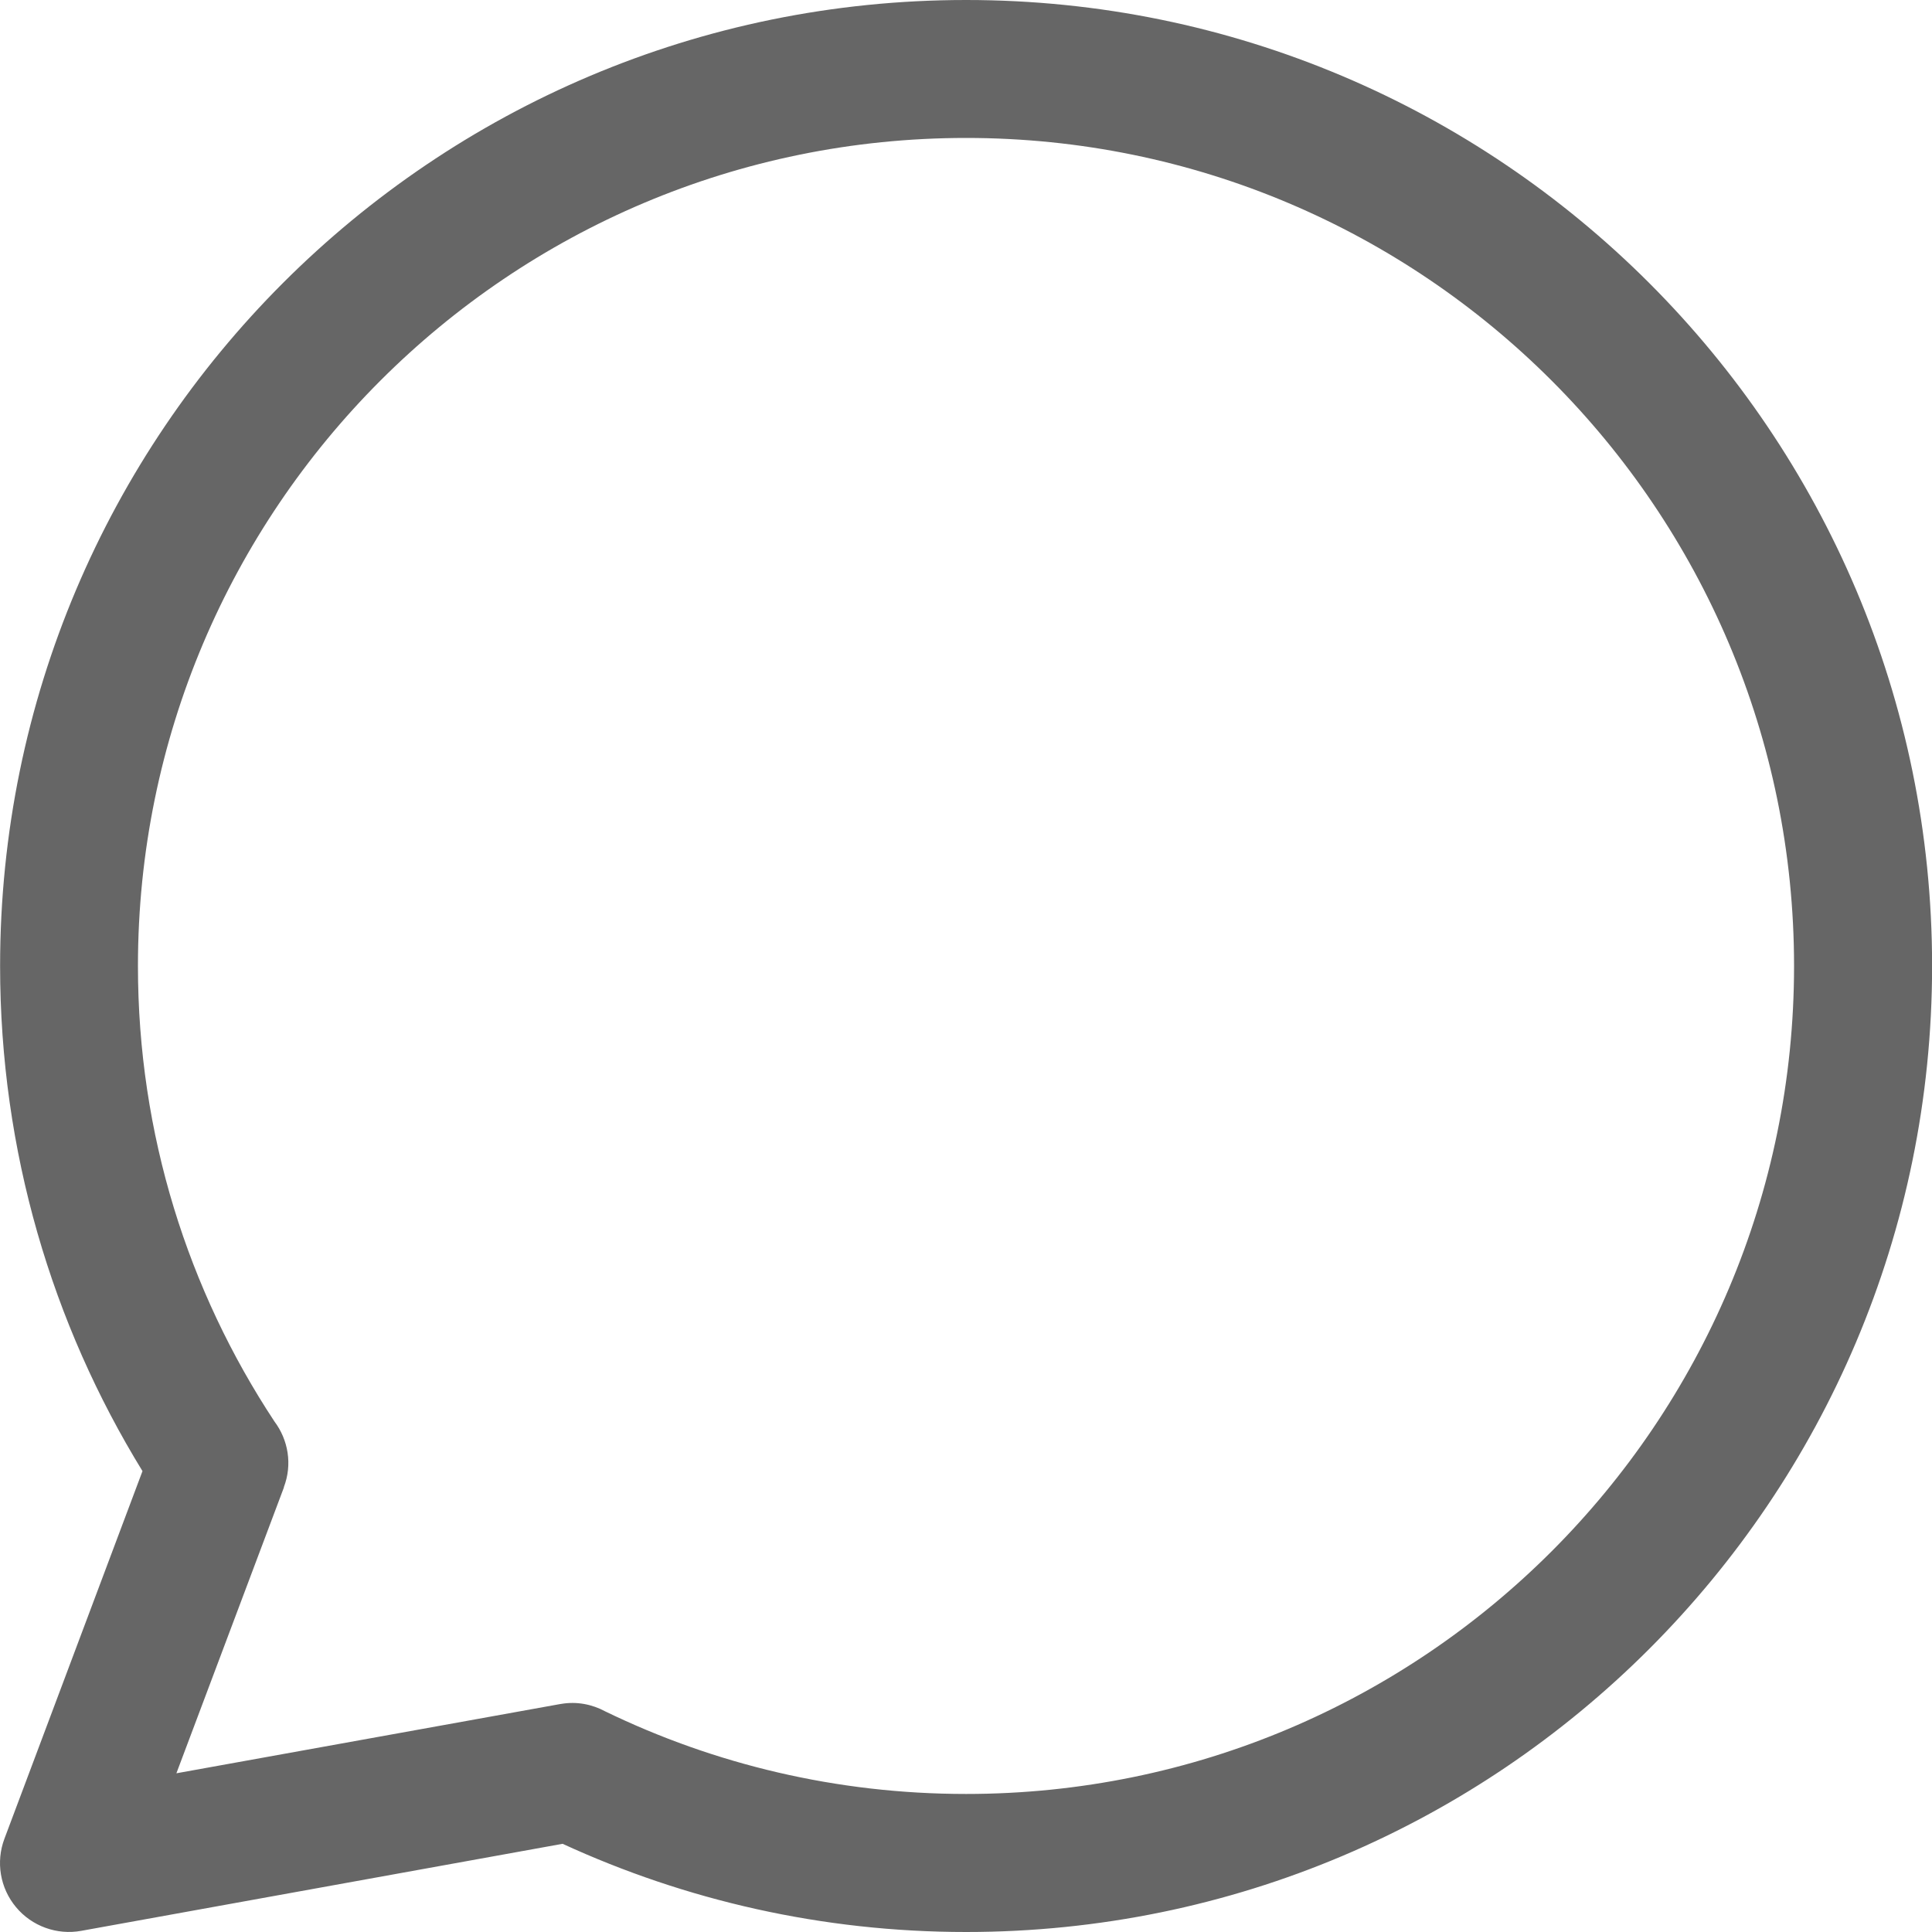
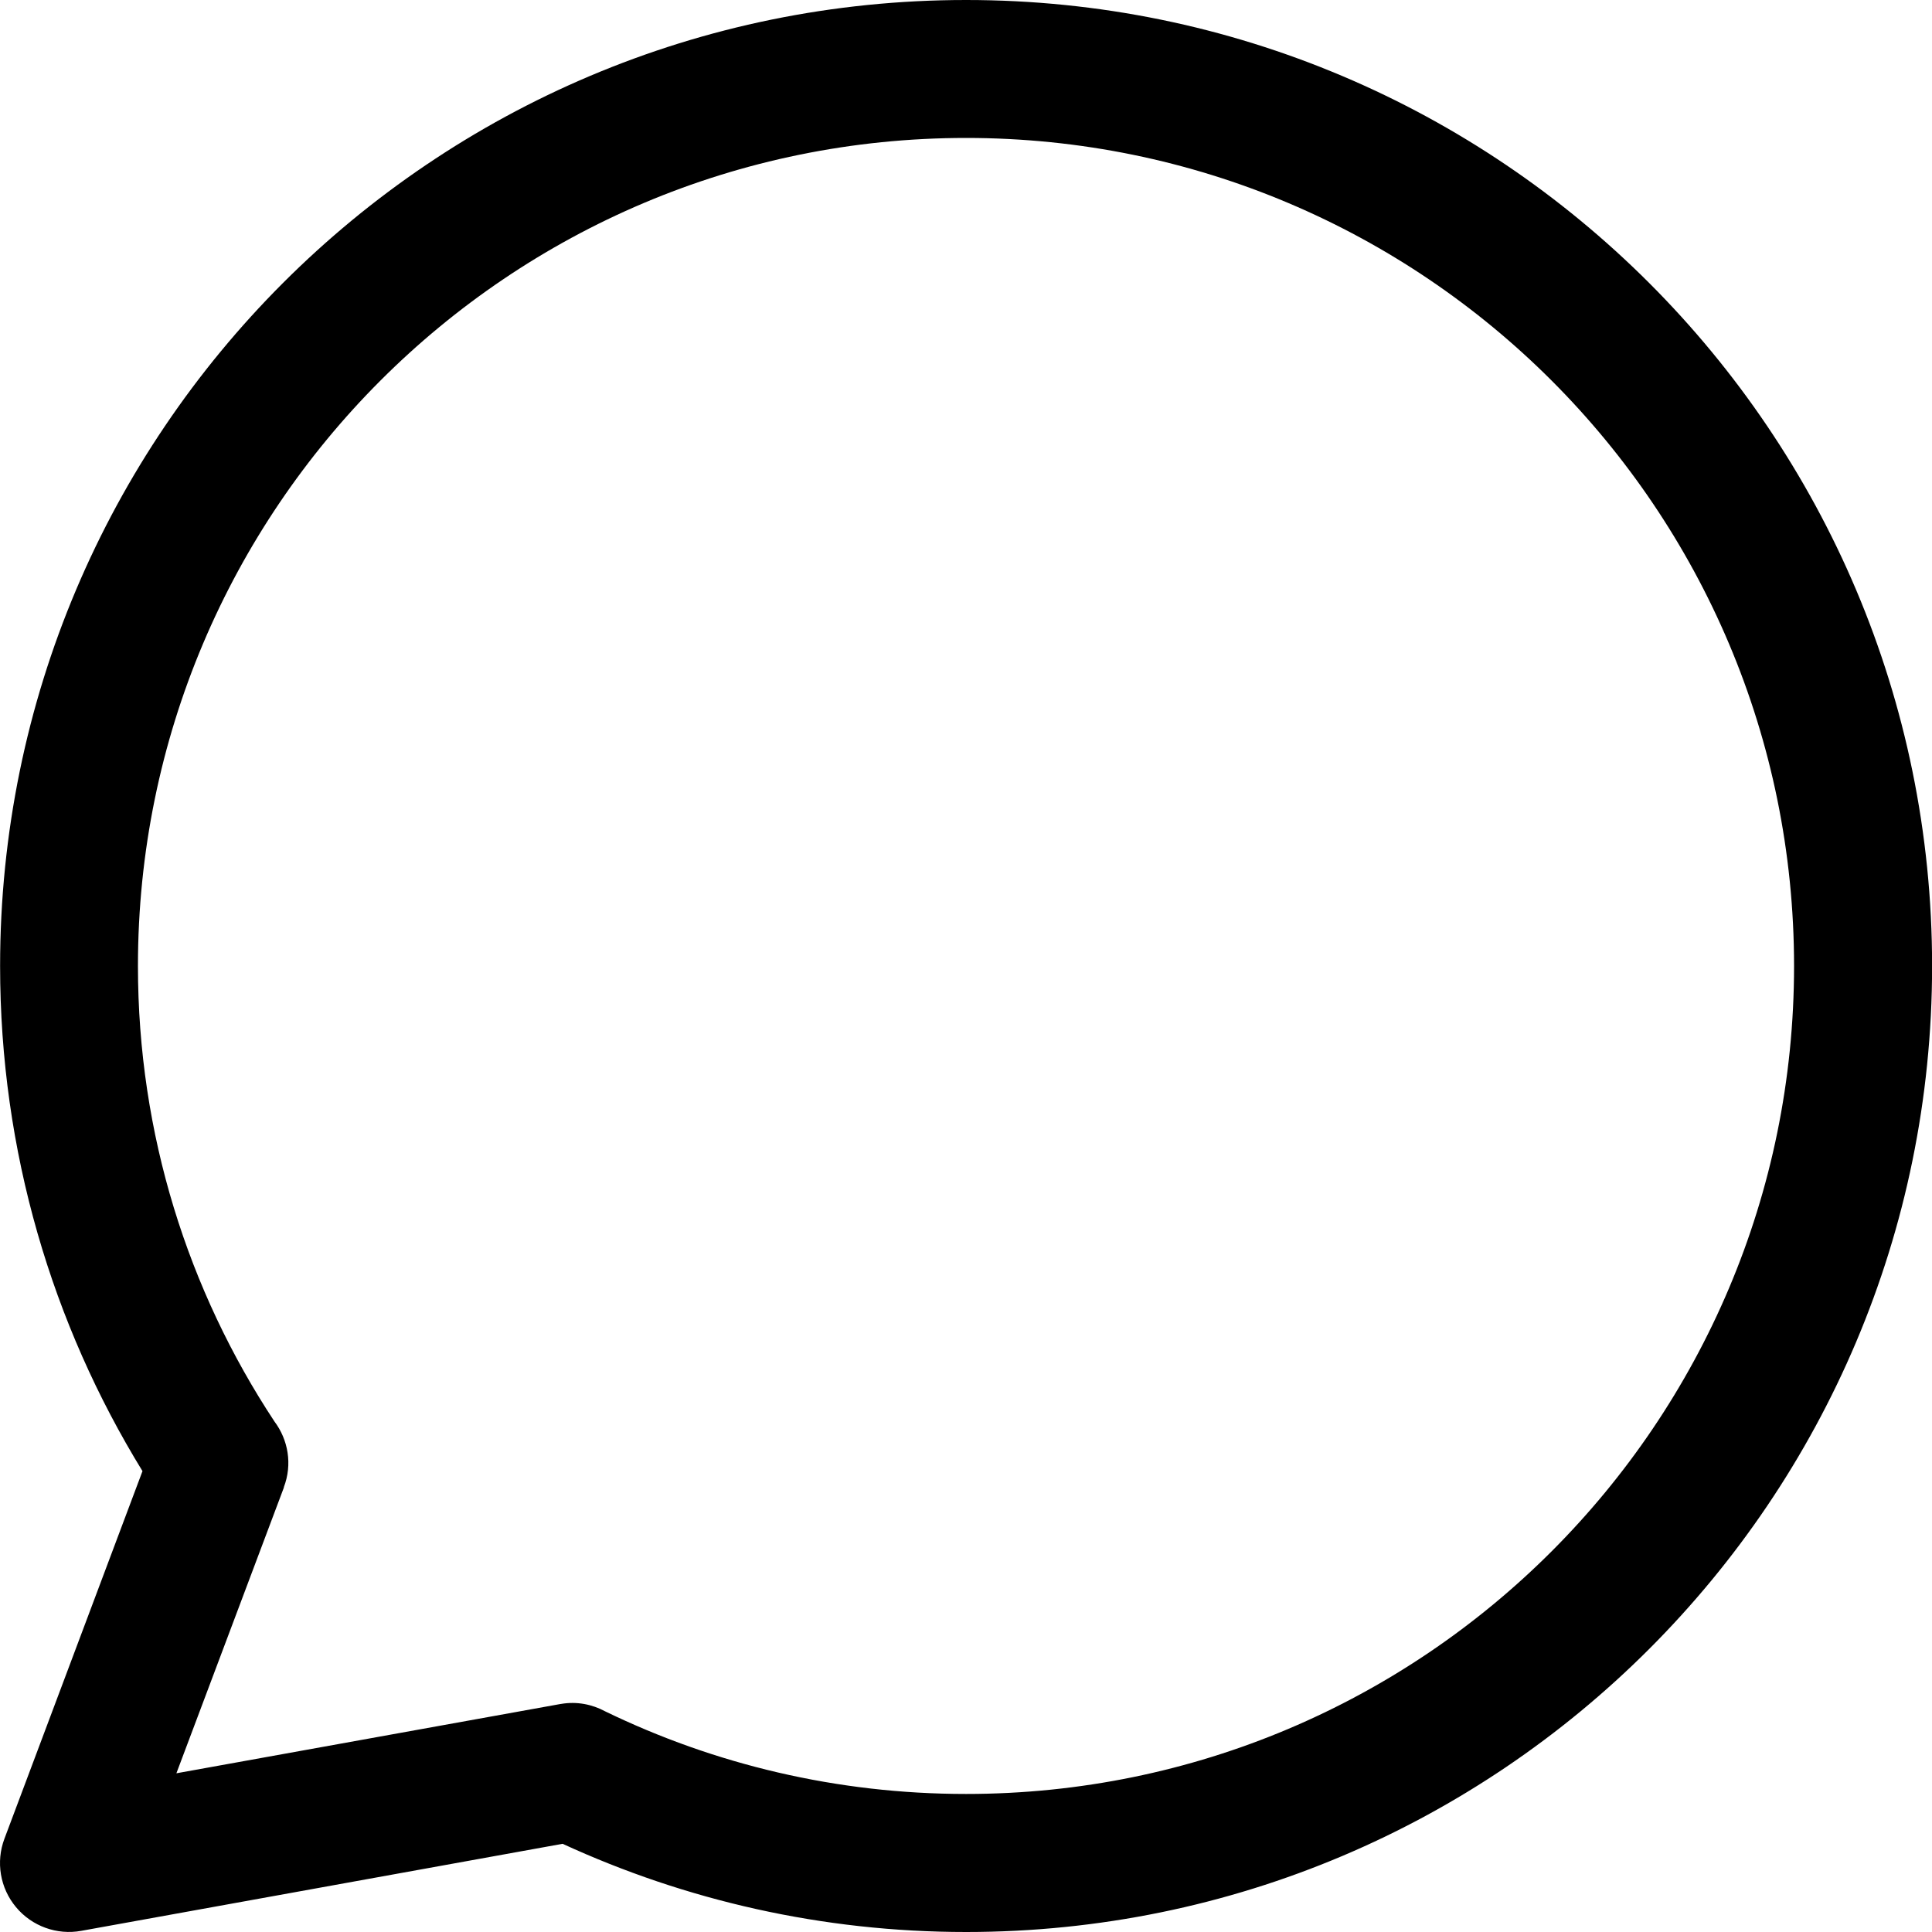
<svg xmlns="http://www.w3.org/2000/svg" width="20" height="20" viewBox="0 0 20 20" fill="none">
-   <path d="M10.001 0C15.523 0 20.001 4.477 20.001 10C20 15.523 15.523 20 10.001 20C8.511 20 7.096 19.672 5.824 19.087L0.841 19.988C0.589 20.034 0.33 19.94 0.166 19.743C0.001 19.546 -0.045 19.275 0.046 19.034L1.475 15.229C0.54 13.707 0.001 11.916 0.001 10C0.001 4.477 4.478 0 10.001 0ZM10.001 1.428C5.267 1.428 1.428 5.266 1.428 10C1.428 11.743 1.949 13.363 2.841 14.715C2.983 14.904 3.029 15.159 2.938 15.396L2.939 15.398L1.826 18.357L5.795 17.641L5.808 17.639C5.971 17.611 6.13 17.643 6.265 17.716C7.393 18.263 8.66 18.571 10.001 18.571C14.734 18.571 18.572 14.733 18.572 10C18.572 5.266 14.734 1.428 10.001 1.428Z" fill="black" fill-opacity="0.6" />
+   <path d="M10.001 0C15.523 0 20.001 4.477 20.001 10C20 15.523 15.523 20 10.001 20C8.511 20 7.096 19.672 5.824 19.087L0.841 19.988C0.589 20.034 0.33 19.94 0.166 19.743C0.001 19.546 -0.045 19.275 0.046 19.034L1.475 15.229C0.54 13.707 0.001 11.916 0.001 10C0.001 4.477 4.478 0 10.001 0ZM10.001 1.428C5.267 1.428 1.428 5.266 1.428 10C1.428 11.743 1.949 13.363 2.841 14.715C2.983 14.904 3.029 15.159 2.938 15.396L2.939 15.398L1.826 18.357L5.795 17.641L5.808 17.639C5.971 17.611 6.13 17.643 6.265 17.716C7.393 18.263 8.66 18.571 10.001 18.571C14.734 18.571 18.572 14.733 18.572 10C18.572 5.266 14.734 1.428 10.001 1.428Z" fill="currentColor" />
</svg>
